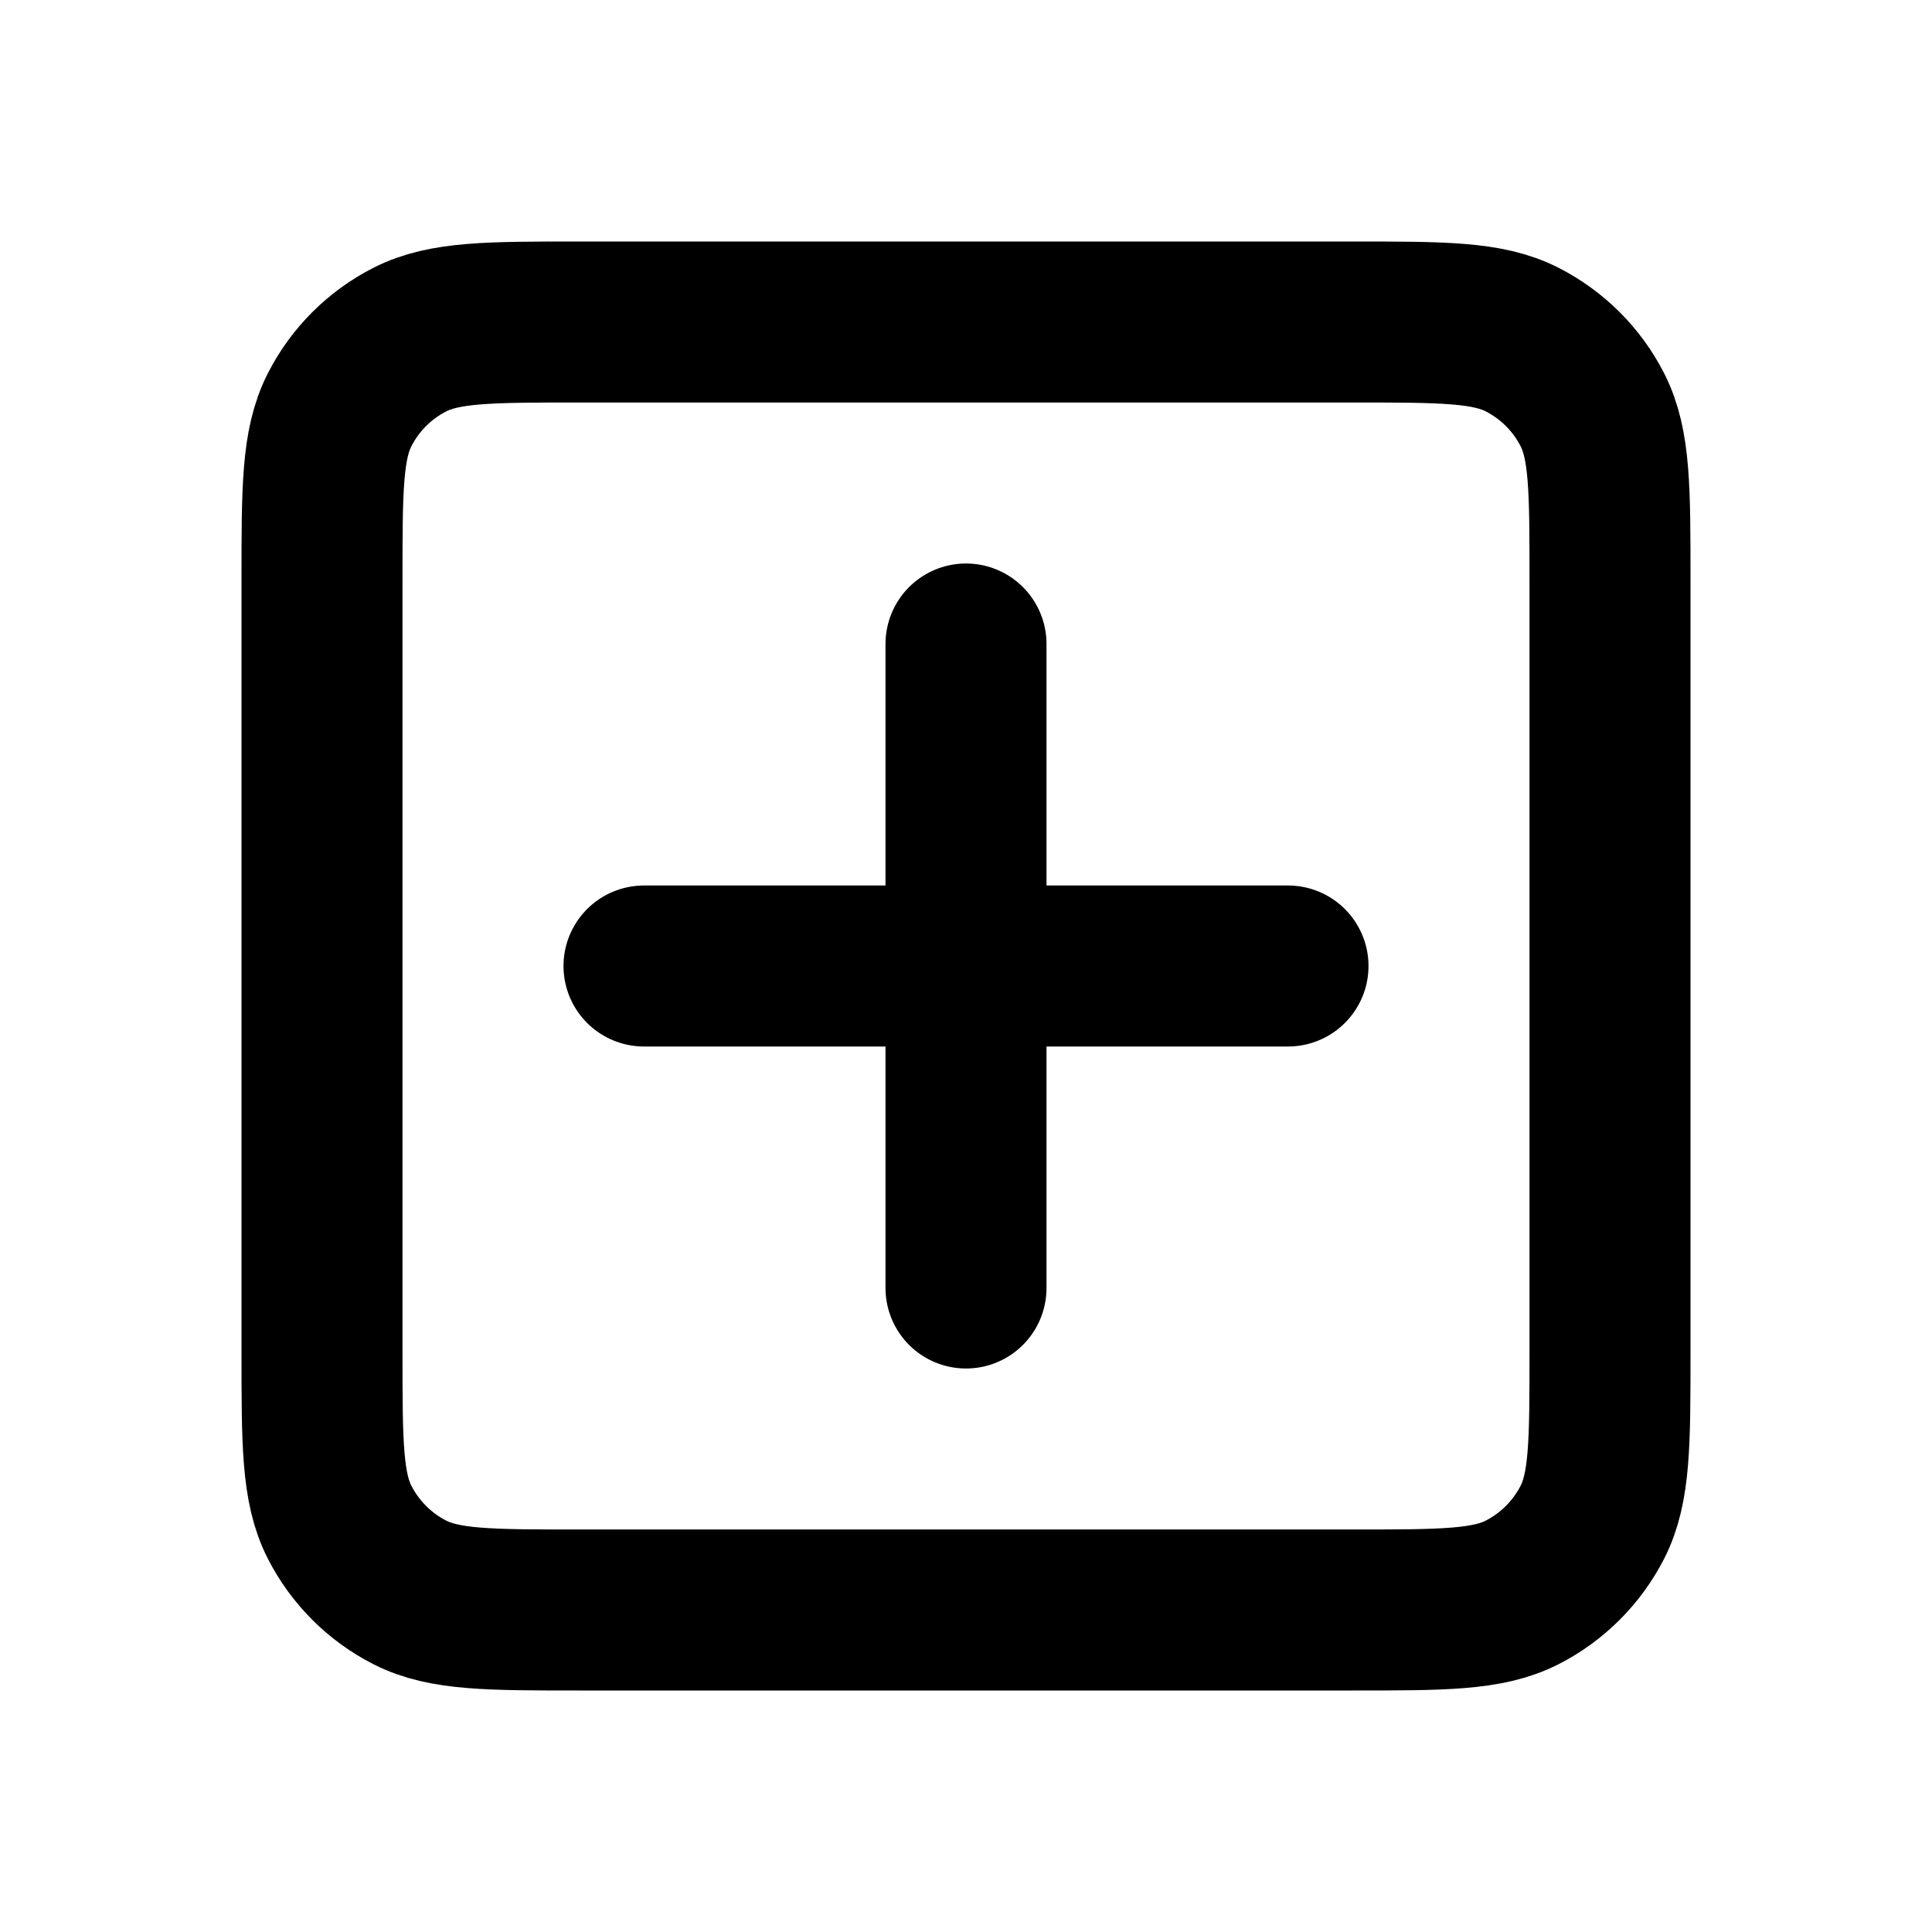
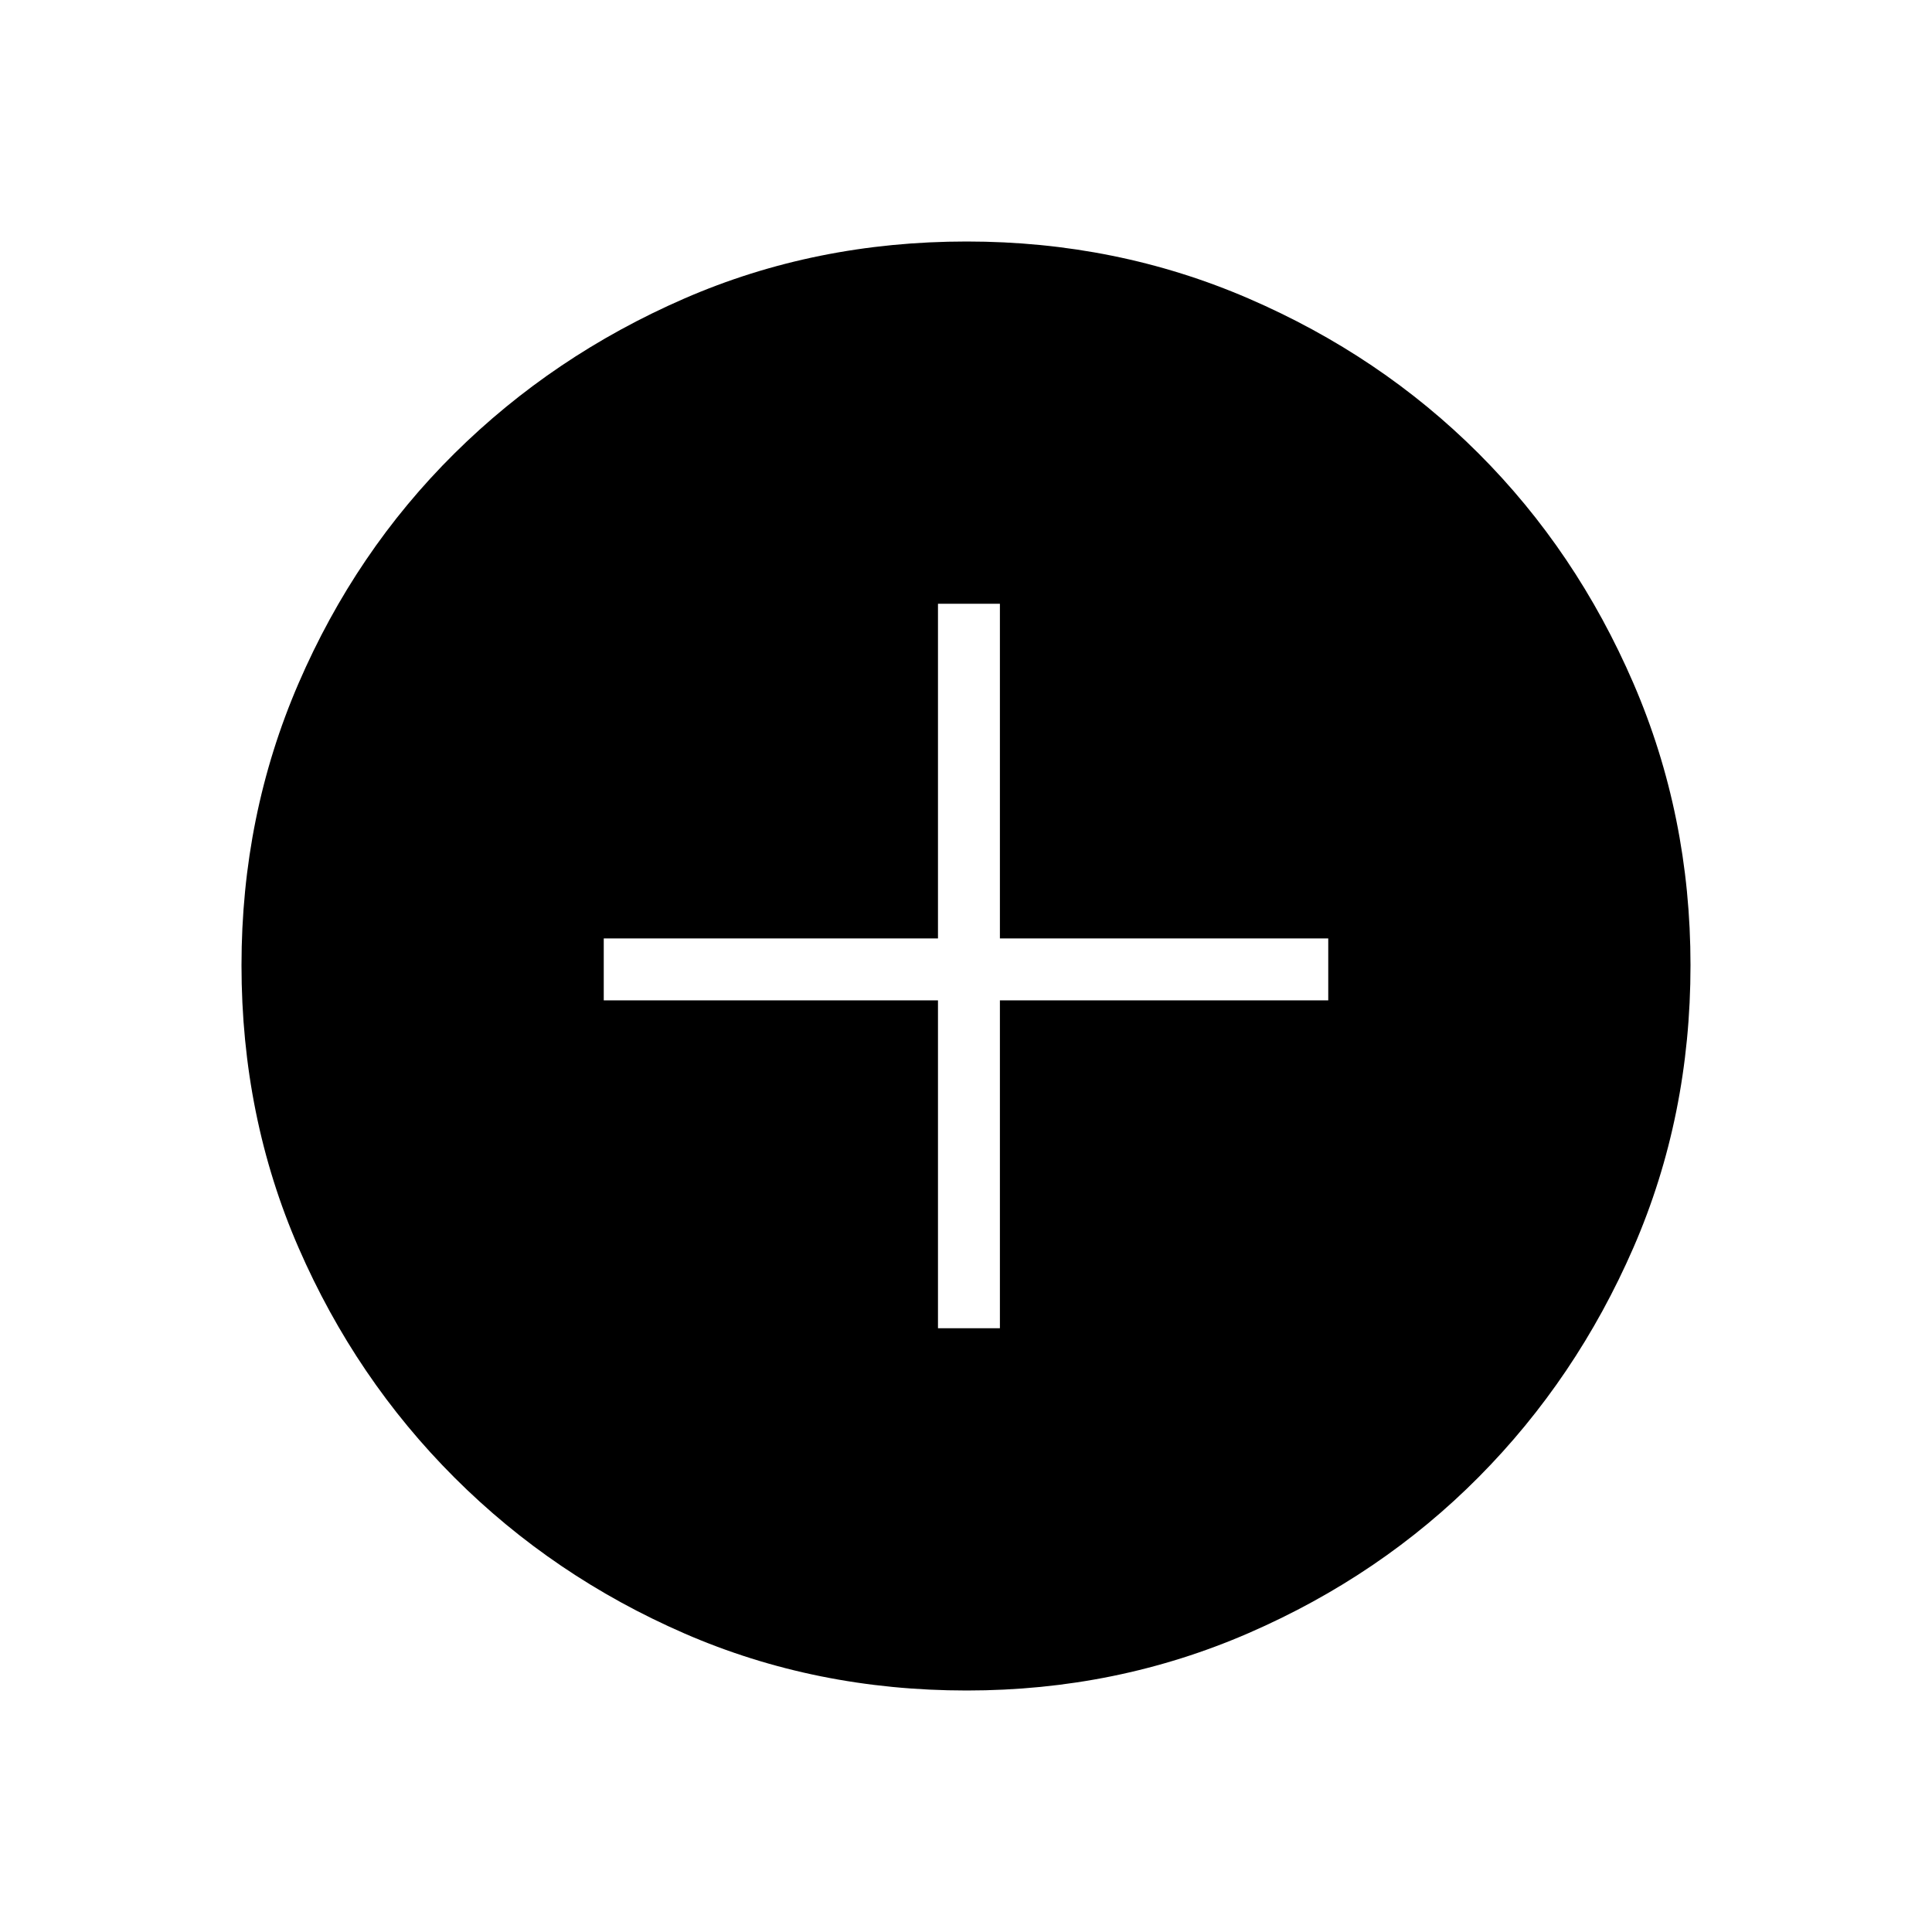
- <svg xmlns="http://www.w3.org/2000/svg" width="800px" height="800px" viewBox="0 0 24 24" fill="none">
-   <g id="Edit / Add_Plus_Square">
-     <path id="Vector" d="M8 12H12M12 12H16M12 12V16M12 12V8M4 16.8V7.2C4 6.08 4 5.52 4.218 5.092C4.41 4.715 4.715 4.41 5.092 4.218C5.52 4 6.08 4 7.2 4H16.8C17.92 4 18.48 4 18.908 4.218C19.284 4.41 19.59 4.715 19.782 5.092C20 5.52 20 6.08 20 7.2V16.8C20 17.92 20 18.48 19.782 18.908C19.59 19.284 19.284 19.59 18.908 19.782C18.48 20 17.922 20 16.804 20H7.197C6.079 20 5.519 20 5.092 19.782C4.715 19.59 4.41 19.284 4.218 18.908C4 18.48 4 17.92 4 16.8Z" stroke="#000000" stroke-width="2" stroke-linecap="round" stroke-linejoin="round" />
-   </g>
+ <svg xmlns="http://www.w3.org/2000/svg" height="48" viewBox="0 -960 960 960" width="48">
+   <path d="M466.077-300h30.769v-162.923H660v-30.769H496.846V-660h-30.769v166.308H300v30.769h166.077V-300ZM480.4-120q-75.176 0-140.294-28.339-65.119-28.34-114.247-77.422-49.127-49.082-77.493-114.213Q120-405.106 120-480.366q0-74.491 28.339-140.069 28.34-65.578 77.422-114.206 49.082-48.627 114.213-76.993Q405.106-840 480.366-840q74.491 0 140.069 28.339 65.578 28.34 114.206 76.922 48.627 48.582 76.993 114.257Q840-554.806 840-480.4q0 75.176-28.339 140.294-28.34 65.119-76.922 114.062-48.582 48.944-114.257 77.494Q554.806-120 480.4-120Z" />
</svg>
